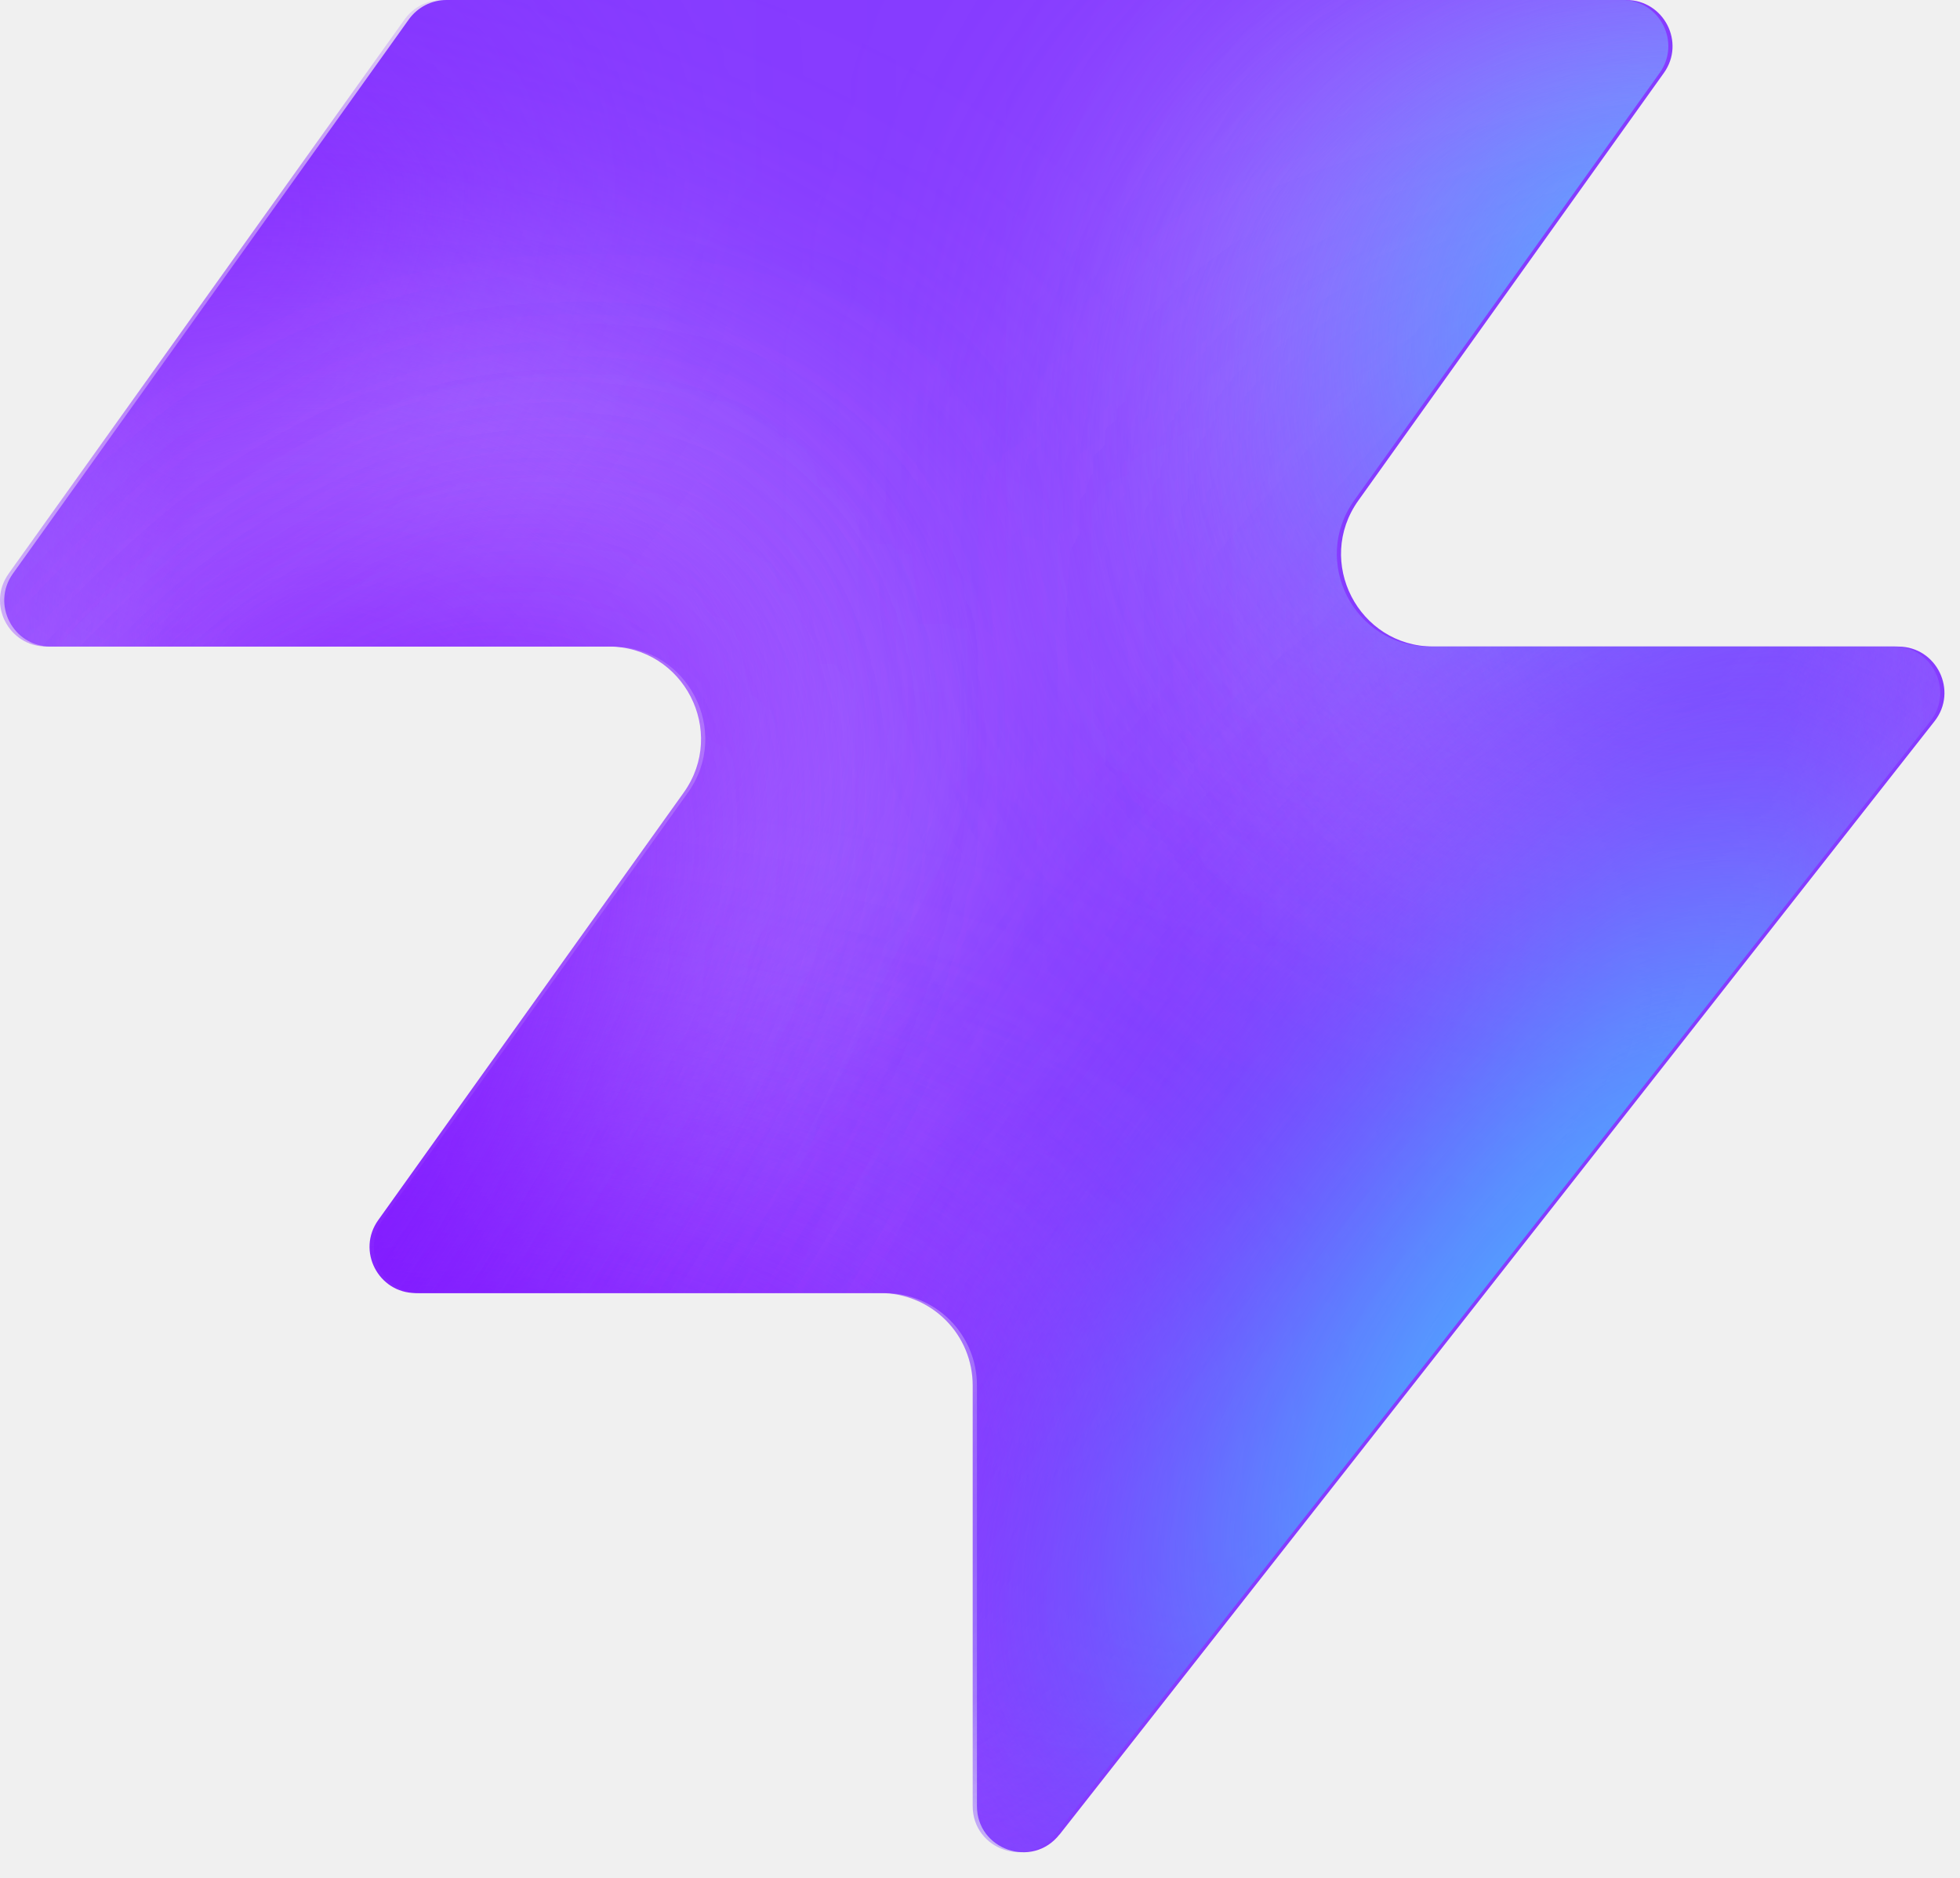
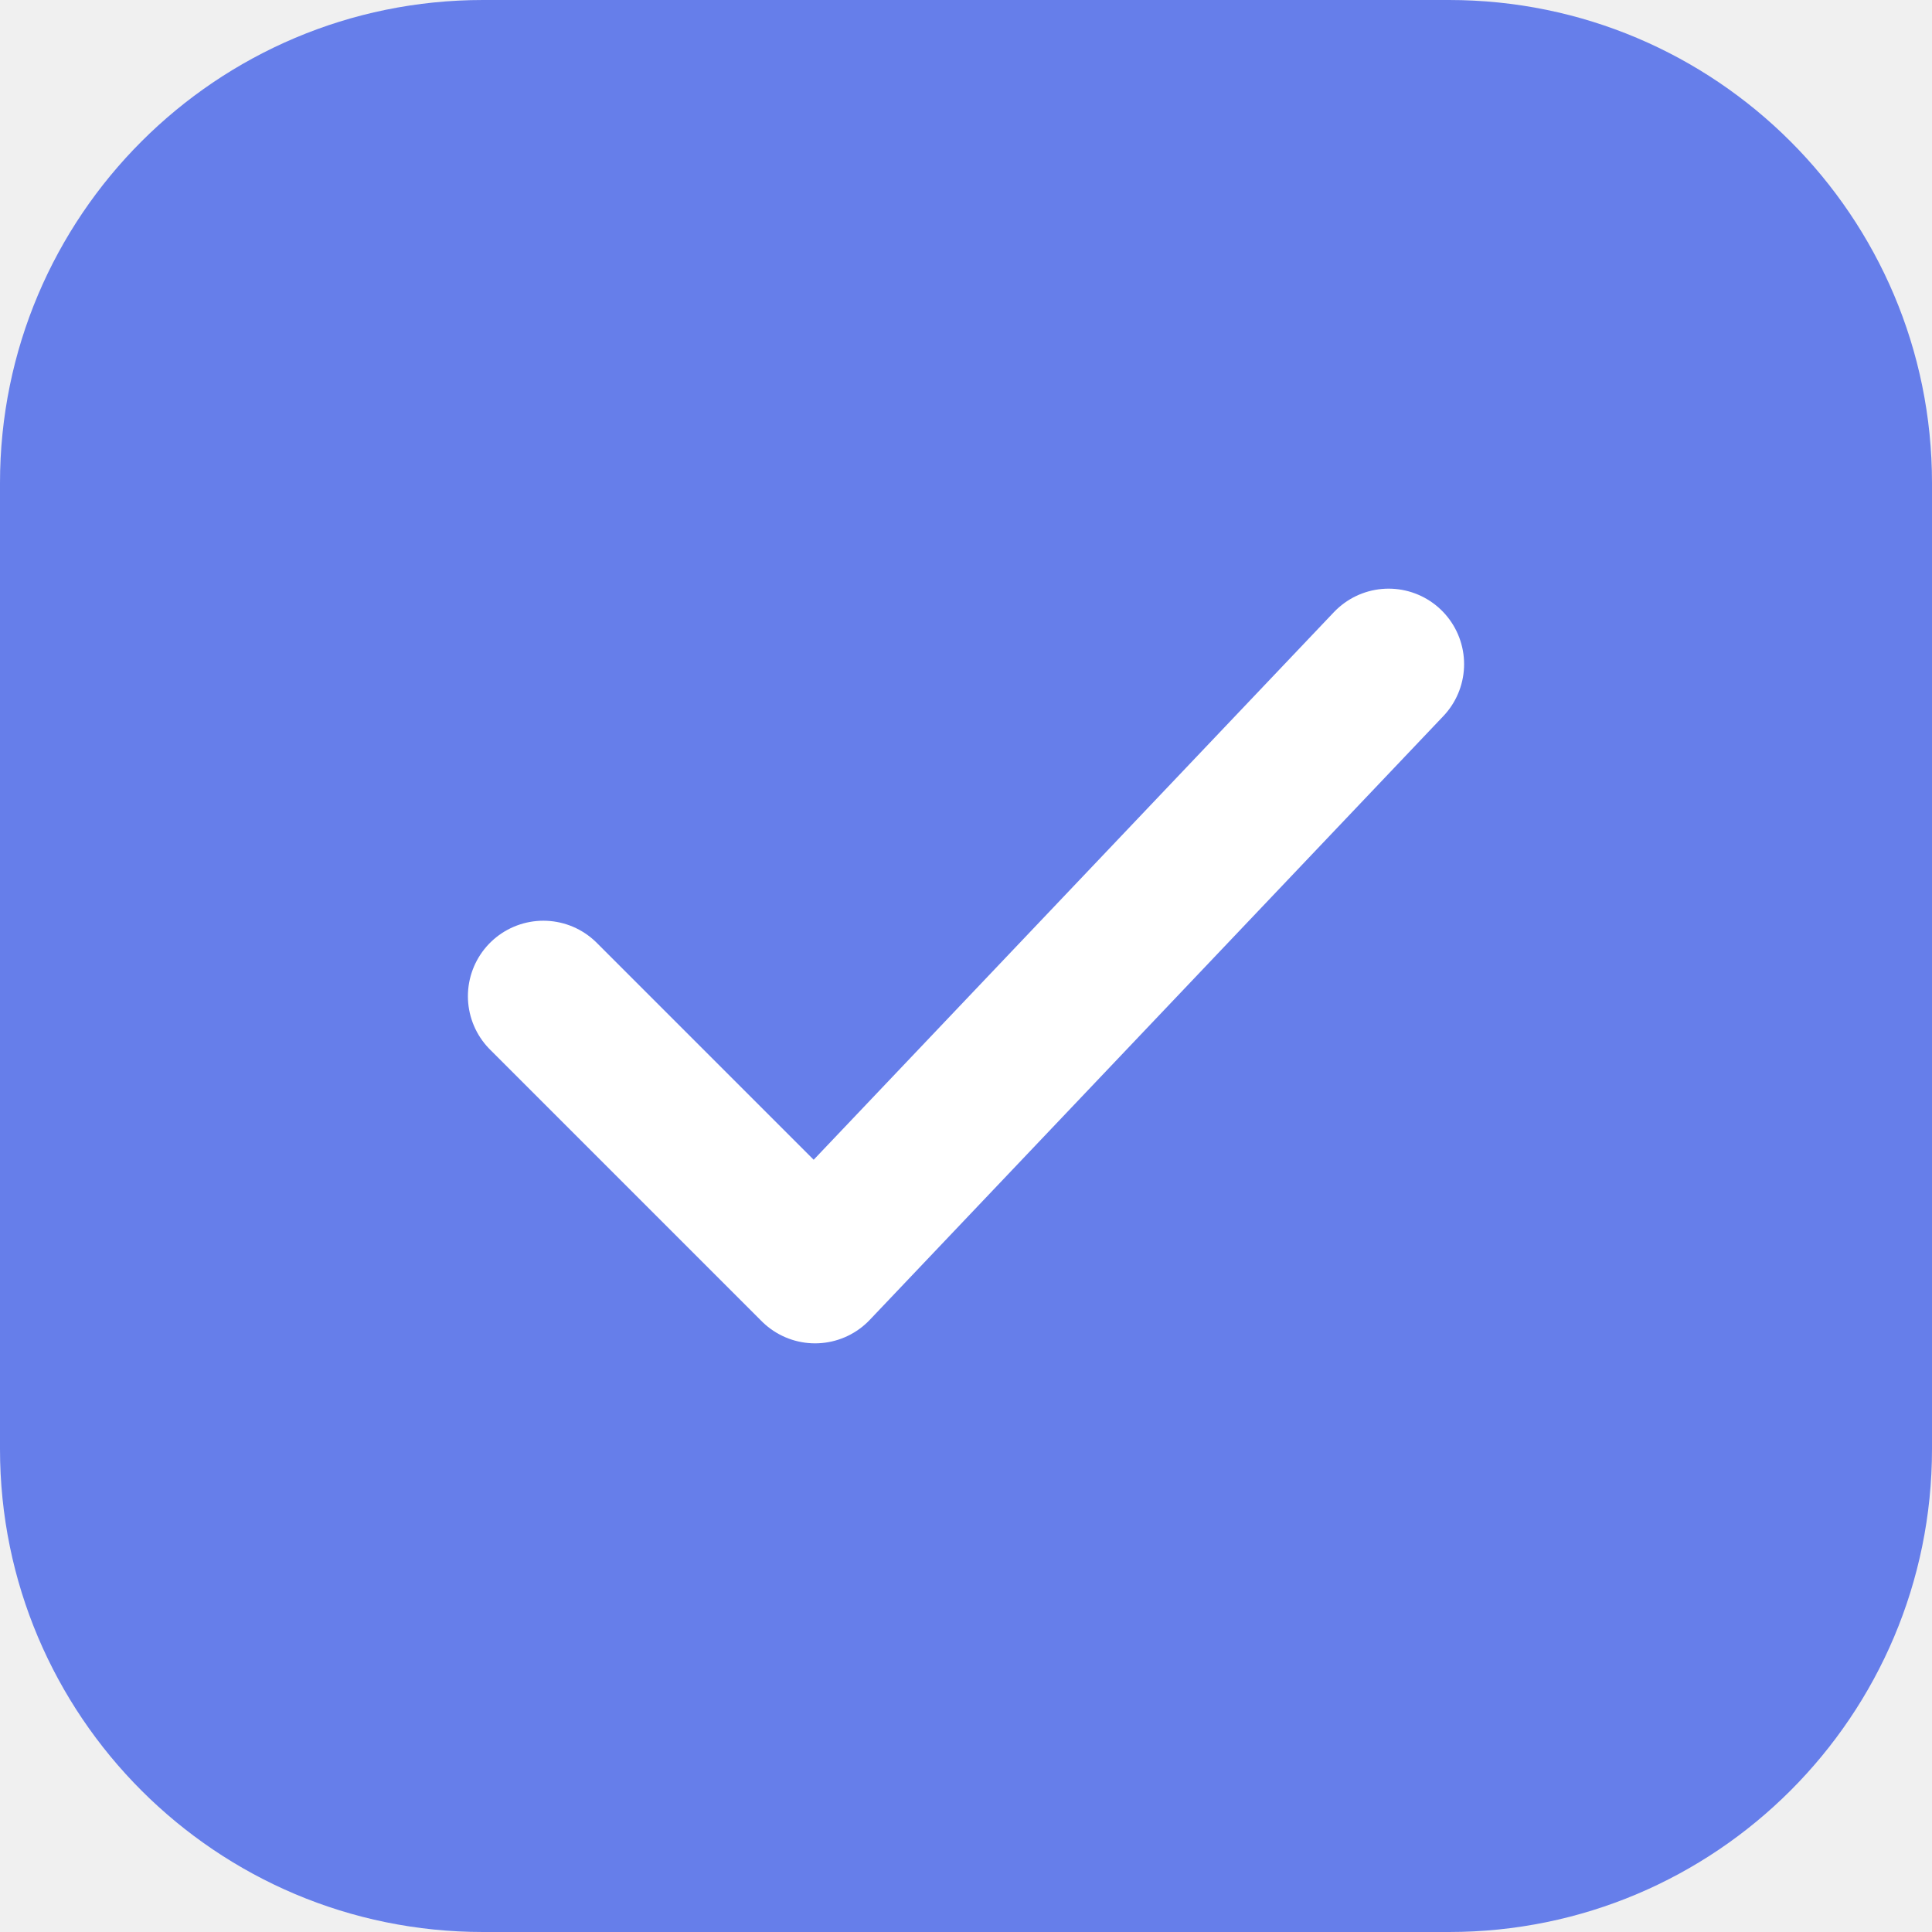
- <svg xmlns="http://www.w3.org/2000/svg" width="48" height="46" fill="none" viewBox="0 0 48 46">
-   <path fill="#863bff" d="M25.946 44.938c-.664.845-2.021.375-2.021-.698V33.937a2.26 2.26 0 0 0-2.262-2.262H10.287c-.92 0-1.456-1.04-.92-1.788l7.48-10.471c1.07-1.497 0-3.578-1.842-3.578H1.237c-.92 0-1.456-1.04-.92-1.788L10.013.474c.214-.297.556-.474.92-.474h28.894c.92 0 1.456 1.04.92 1.788l-7.48 10.471c-1.07 1.498 0 3.579 1.842 3.579h11.377c.943 0 1.473 1.088.89 1.83L25.947 44.94z" style="fill:#863bff;fill:color(display-p3 .525 .23 1);fill-opacity:1" />
-   <mask id="a" width="48" height="46" x="0" y="0" maskUnits="userSpaceOnUse" style="mask-type:alpha">
-     <path fill="#000" d="M25.842 44.938c-.664.844-2.021.375-2.021-.698V33.937a2.26 2.26 0 0 0-2.262-2.262H10.183c-.92 0-1.456-1.04-.92-1.788l7.48-10.471c1.07-1.498 0-3.579-1.842-3.579H1.133c-.92 0-1.456-1.04-.92-1.787L9.91.473c.214-.297.556-.474.92-.474h28.894c.92 0 1.456 1.04.92 1.788l-7.48 10.471c-1.07 1.498 0 3.578 1.842 3.578h11.377c.943 0 1.473 1.088.89 1.832L25.843 44.94z" style="fill:#000;fill-opacity:1" />
-   </mask>
-   <g mask="url(#a)">
-     <g filter="url(#b)">
-       <ellipse cx="5.508" cy="14.704" fill="#ede6ff" rx="5.508" ry="14.704" style="fill:#ede6ff;fill:color(display-p3 .927 .903 1);fill-opacity:1" transform="matrix(.00324 1 1 -.00324 -4.47 31.516)" />
-     </g>
-     <g filter="url(#c)">
-       <ellipse cx="10.399" cy="29.851" fill="#ede6ff" rx="10.399" ry="29.851" style="fill:#ede6ff;fill:color(display-p3 .927 .903 1);fill-opacity:1" transform="matrix(.00324 1 1 -.00324 -39.328 7.883)" />
-     </g>
-     <g filter="url(#d)">
-       <ellipse cx="5.508" cy="30.487" fill="#7e14ff" rx="5.508" ry="30.487" style="fill:#7e14ff;fill:color(display-p3 .492 .077 1);fill-opacity:1" transform="rotate(89.814 -25.913 -14.639)scale(1 -1)" />
-     </g>
-     <g filter="url(#e)">
-       <ellipse cx="5.508" cy="30.599" fill="#7e14ff" rx="5.508" ry="30.599" style="fill:#7e14ff;fill:color(display-p3 .492 .077 1);fill-opacity:1" transform="rotate(89.814 -32.644 -3.334)scale(1 -1)" />
-     </g>
-     <g filter="url(#f)">
-       <ellipse cx="5.508" cy="30.599" fill="#7e14ff" rx="5.508" ry="30.599" style="fill:#7e14ff;fill:color(display-p3 .492 .077 1);fill-opacity:1" transform="matrix(.00324 1 1 -.00324 -34.34 30.47)" />
-     </g>
-     <g filter="url(#g)">
-       <ellipse cx="14.072" cy="22.078" fill="#ede6ff" rx="14.072" ry="22.078" style="fill:#ede6ff;fill:color(display-p3 .927 .903 1);fill-opacity:1" transform="rotate(93.35 24.506 48.493)scale(-1 1)" />
-     </g>
-     <g filter="url(#h)">
-       <ellipse cx="3.47" cy="21.501" fill="#7e14ff" rx="3.47" ry="21.501" style="fill:#7e14ff;fill:color(display-p3 .492 .077 1);fill-opacity:1" transform="rotate(89.009 28.708 47.59)scale(-1 1)" />
-     </g>
-     <g filter="url(#i)">
-       <ellipse cx="3.47" cy="21.501" fill="#7e14ff" rx="3.47" ry="21.501" style="fill:#7e14ff;fill:color(display-p3 .492 .077 1);fill-opacity:1" transform="rotate(89.009 28.708 47.59)scale(-1 1)" />
-     </g>
-     <g filter="url(#j)">
-       <ellipse cx=".387" cy="8.972" fill="#7e14ff" rx="4.407" ry="29.108" style="fill:#7e14ff;fill:color(display-p3 .492 .077 1);fill-opacity:1" transform="rotate(39.51 .387 8.972)" />
-     </g>
-     <g filter="url(#k)">
-       <ellipse cx="47.523" cy="-6.092" fill="#7e14ff" rx="4.407" ry="29.108" style="fill:#7e14ff;fill:color(display-p3 .492 .077 1);fill-opacity:1" transform="rotate(37.892 47.523 -6.092)" />
-     </g>
-     <g filter="url(#l)">
-       <ellipse cx="41.412" cy="6.333" fill="#47bfff" rx="5.971" ry="9.665" style="fill:#47bfff;fill:color(display-p3 .28 .748 1);fill-opacity:1" transform="rotate(37.892 41.412 6.333)" />
-     </g>
-     <g filter="url(#m)">
-       <ellipse cx="-1.879" cy="38.332" fill="#7e14ff" rx="4.407" ry="29.108" style="fill:#7e14ff;fill:color(display-p3 .492 .077 1);fill-opacity:1" transform="rotate(37.892 -1.88 38.332)" />
-     </g>
-     <g filter="url(#n)">
-       <ellipse cx="-1.879" cy="38.332" fill="#7e14ff" rx="4.407" ry="29.108" style="fill:#7e14ff;fill:color(display-p3 .492 .077 1);fill-opacity:1" transform="rotate(37.892 -1.88 38.332)" />
-     </g>
-     <g filter="url(#o)">
-       <ellipse cx="35.651" cy="29.907" fill="#7e14ff" rx="4.407" ry="29.108" style="fill:#7e14ff;fill:color(display-p3 .492 .077 1);fill-opacity:1" transform="rotate(37.892 35.651 29.907)" />
-     </g>
-     <g filter="url(#p)">
-       <ellipse cx="38.418" cy="32.4" fill="#47bfff" rx="5.971" ry="15.297" style="fill:#47bfff;fill:color(display-p3 .28 .748 1);fill-opacity:1" transform="rotate(37.892 38.418 32.4)" />
-     </g>
-   </g>
-   <defs>
-     <filter id="b" width="60.045" height="41.654" x="-19.77" y="16.149" color-interpolation-filters="sRGB" filterUnits="userSpaceOnUse">
-       <feFlood flood-opacity="0" result="BackgroundImageFix" />
-       <feBlend in="SourceGraphic" in2="BackgroundImageFix" result="shape" />
-       <feGaussianBlur result="effect1_foregroundBlur_2002_17158" stdDeviation="7.659" />
-     </filter>
-     <filter id="c" width="90.34" height="51.437" x="-54.613" y="-7.533" color-interpolation-filters="sRGB" filterUnits="userSpaceOnUse">
-       <feFlood flood-opacity="0" result="BackgroundImageFix" />
-       <feBlend in="SourceGraphic" in2="BackgroundImageFix" result="shape" />
-       <feGaussianBlur result="effect1_foregroundBlur_2002_17158" stdDeviation="7.659" />
-     </filter>
-     <filter id="d" width="79.355" height="29.4" x="-49.64" y="2.03" color-interpolation-filters="sRGB" filterUnits="userSpaceOnUse">
-       <feFlood flood-opacity="0" result="BackgroundImageFix" />
-       <feBlend in="SourceGraphic" in2="BackgroundImageFix" result="shape" />
-       <feGaussianBlur result="effect1_foregroundBlur_2002_17158" stdDeviation="4.596" />
-     </filter>
-     <filter id="e" width="79.579" height="29.4" x="-45.045" y="20.029" color-interpolation-filters="sRGB" filterUnits="userSpaceOnUse">
-       <feFlood flood-opacity="0" result="BackgroundImageFix" />
-       <feBlend in="SourceGraphic" in2="BackgroundImageFix" result="shape" />
-       <feGaussianBlur result="effect1_foregroundBlur_2002_17158" stdDeviation="4.596" />
-     </filter>
-     <filter id="f" width="79.579" height="29.4" x="-43.513" y="21.178" color-interpolation-filters="sRGB" filterUnits="userSpaceOnUse">
-       <feFlood flood-opacity="0" result="BackgroundImageFix" />
-       <feBlend in="SourceGraphic" in2="BackgroundImageFix" result="shape" />
-       <feGaussianBlur result="effect1_foregroundBlur_2002_17158" stdDeviation="4.596" />
-     </filter>
-     <filter id="g" width="74.749" height="58.852" x="15.756" y="-17.901" color-interpolation-filters="sRGB" filterUnits="userSpaceOnUse">
-       <feFlood flood-opacity="0" result="BackgroundImageFix" />
-       <feBlend in="SourceGraphic" in2="BackgroundImageFix" result="shape" />
-       <feGaussianBlur result="effect1_foregroundBlur_2002_17158" stdDeviation="7.659" />
-     </filter>
-     <filter id="h" width="61.377" height="25.362" x="23.548" y="2.284" color-interpolation-filters="sRGB" filterUnits="userSpaceOnUse">
-       <feFlood flood-opacity="0" result="BackgroundImageFix" />
-       <feBlend in="SourceGraphic" in2="BackgroundImageFix" result="shape" />
-       <feGaussianBlur result="effect1_foregroundBlur_2002_17158" stdDeviation="4.596" />
-     </filter>
-     <filter id="i" width="61.377" height="25.362" x="23.548" y="2.284" color-interpolation-filters="sRGB" filterUnits="userSpaceOnUse">
-       <feFlood flood-opacity="0" result="BackgroundImageFix" />
-       <feBlend in="SourceGraphic" in2="BackgroundImageFix" result="shape" />
-       <feGaussianBlur result="effect1_foregroundBlur_2002_17158" stdDeviation="4.596" />
-     </filter>
-     <filter id="j" width="56.045" height="63.649" x="-27.636" y="-22.853" color-interpolation-filters="sRGB" filterUnits="userSpaceOnUse">
-       <feFlood flood-opacity="0" result="BackgroundImageFix" />
-       <feBlend in="SourceGraphic" in2="BackgroundImageFix" result="shape" />
-       <feGaussianBlur result="effect1_foregroundBlur_2002_17158" stdDeviation="4.596" />
-     </filter>
-     <filter id="k" width="54.814" height="64.646" x="20.116" y="-38.415" color-interpolation-filters="sRGB" filterUnits="userSpaceOnUse">
-       <feFlood flood-opacity="0" result="BackgroundImageFix" />
-       <feBlend in="SourceGraphic" in2="BackgroundImageFix" result="shape" />
-       <feGaussianBlur result="effect1_foregroundBlur_2002_17158" stdDeviation="4.596" />
-     </filter>
-     <filter id="l" width="33.541" height="35.313" x="24.641" y="-11.323" color-interpolation-filters="sRGB" filterUnits="userSpaceOnUse">
-       <feFlood flood-opacity="0" result="BackgroundImageFix" />
-       <feBlend in="SourceGraphic" in2="BackgroundImageFix" result="shape" />
-       <feGaussianBlur result="effect1_foregroundBlur_2002_17158" stdDeviation="4.596" />
-     </filter>
-     <filter id="m" width="54.814" height="64.646" x="-29.286" y="6.009" color-interpolation-filters="sRGB" filterUnits="userSpaceOnUse">
-       <feFlood flood-opacity="0" result="BackgroundImageFix" />
-       <feBlend in="SourceGraphic" in2="BackgroundImageFix" result="shape" />
-       <feGaussianBlur result="effect1_foregroundBlur_2002_17158" stdDeviation="4.596" />
-     </filter>
-     <filter id="n" width="54.814" height="64.646" x="-29.286" y="6.009" color-interpolation-filters="sRGB" filterUnits="userSpaceOnUse">
-       <feFlood flood-opacity="0" result="BackgroundImageFix" />
-       <feBlend in="SourceGraphic" in2="BackgroundImageFix" result="shape" />
-       <feGaussianBlur result="effect1_foregroundBlur_2002_17158" stdDeviation="4.596" />
-     </filter>
-     <filter id="o" width="54.814" height="64.646" x="8.244" y="-2.416" color-interpolation-filters="sRGB" filterUnits="userSpaceOnUse">
-       <feFlood flood-opacity="0" result="BackgroundImageFix" />
-       <feBlend in="SourceGraphic" in2="BackgroundImageFix" result="shape" />
-       <feGaussianBlur result="effect1_foregroundBlur_2002_17158" stdDeviation="4.596" />
-     </filter>
-     <filter id="p" width="39.409" height="43.623" x="18.713" y="10.588" color-interpolation-filters="sRGB" filterUnits="userSpaceOnUse">
-       <feFlood flood-opacity="0" result="BackgroundImageFix" />
-       <feBlend in="SourceGraphic" in2="BackgroundImageFix" result="shape" />
-       <feGaussianBlur result="effect1_foregroundBlur_2002_17158" stdDeviation="4.596" />
-     </filter>
-   </defs>
+ <svg xmlns="http://www.w3.org/2000/svg" viewBox="0 0 32 32" fill="none">
+   <rect width="32" height="32" rx="8" fill="#667eea" />
+   <path d="M9 16.5l4.5 4.5L23 11" stroke="white" stroke-width="2.5" stroke-linecap="round" stroke-linejoin="round" />
</svg>
